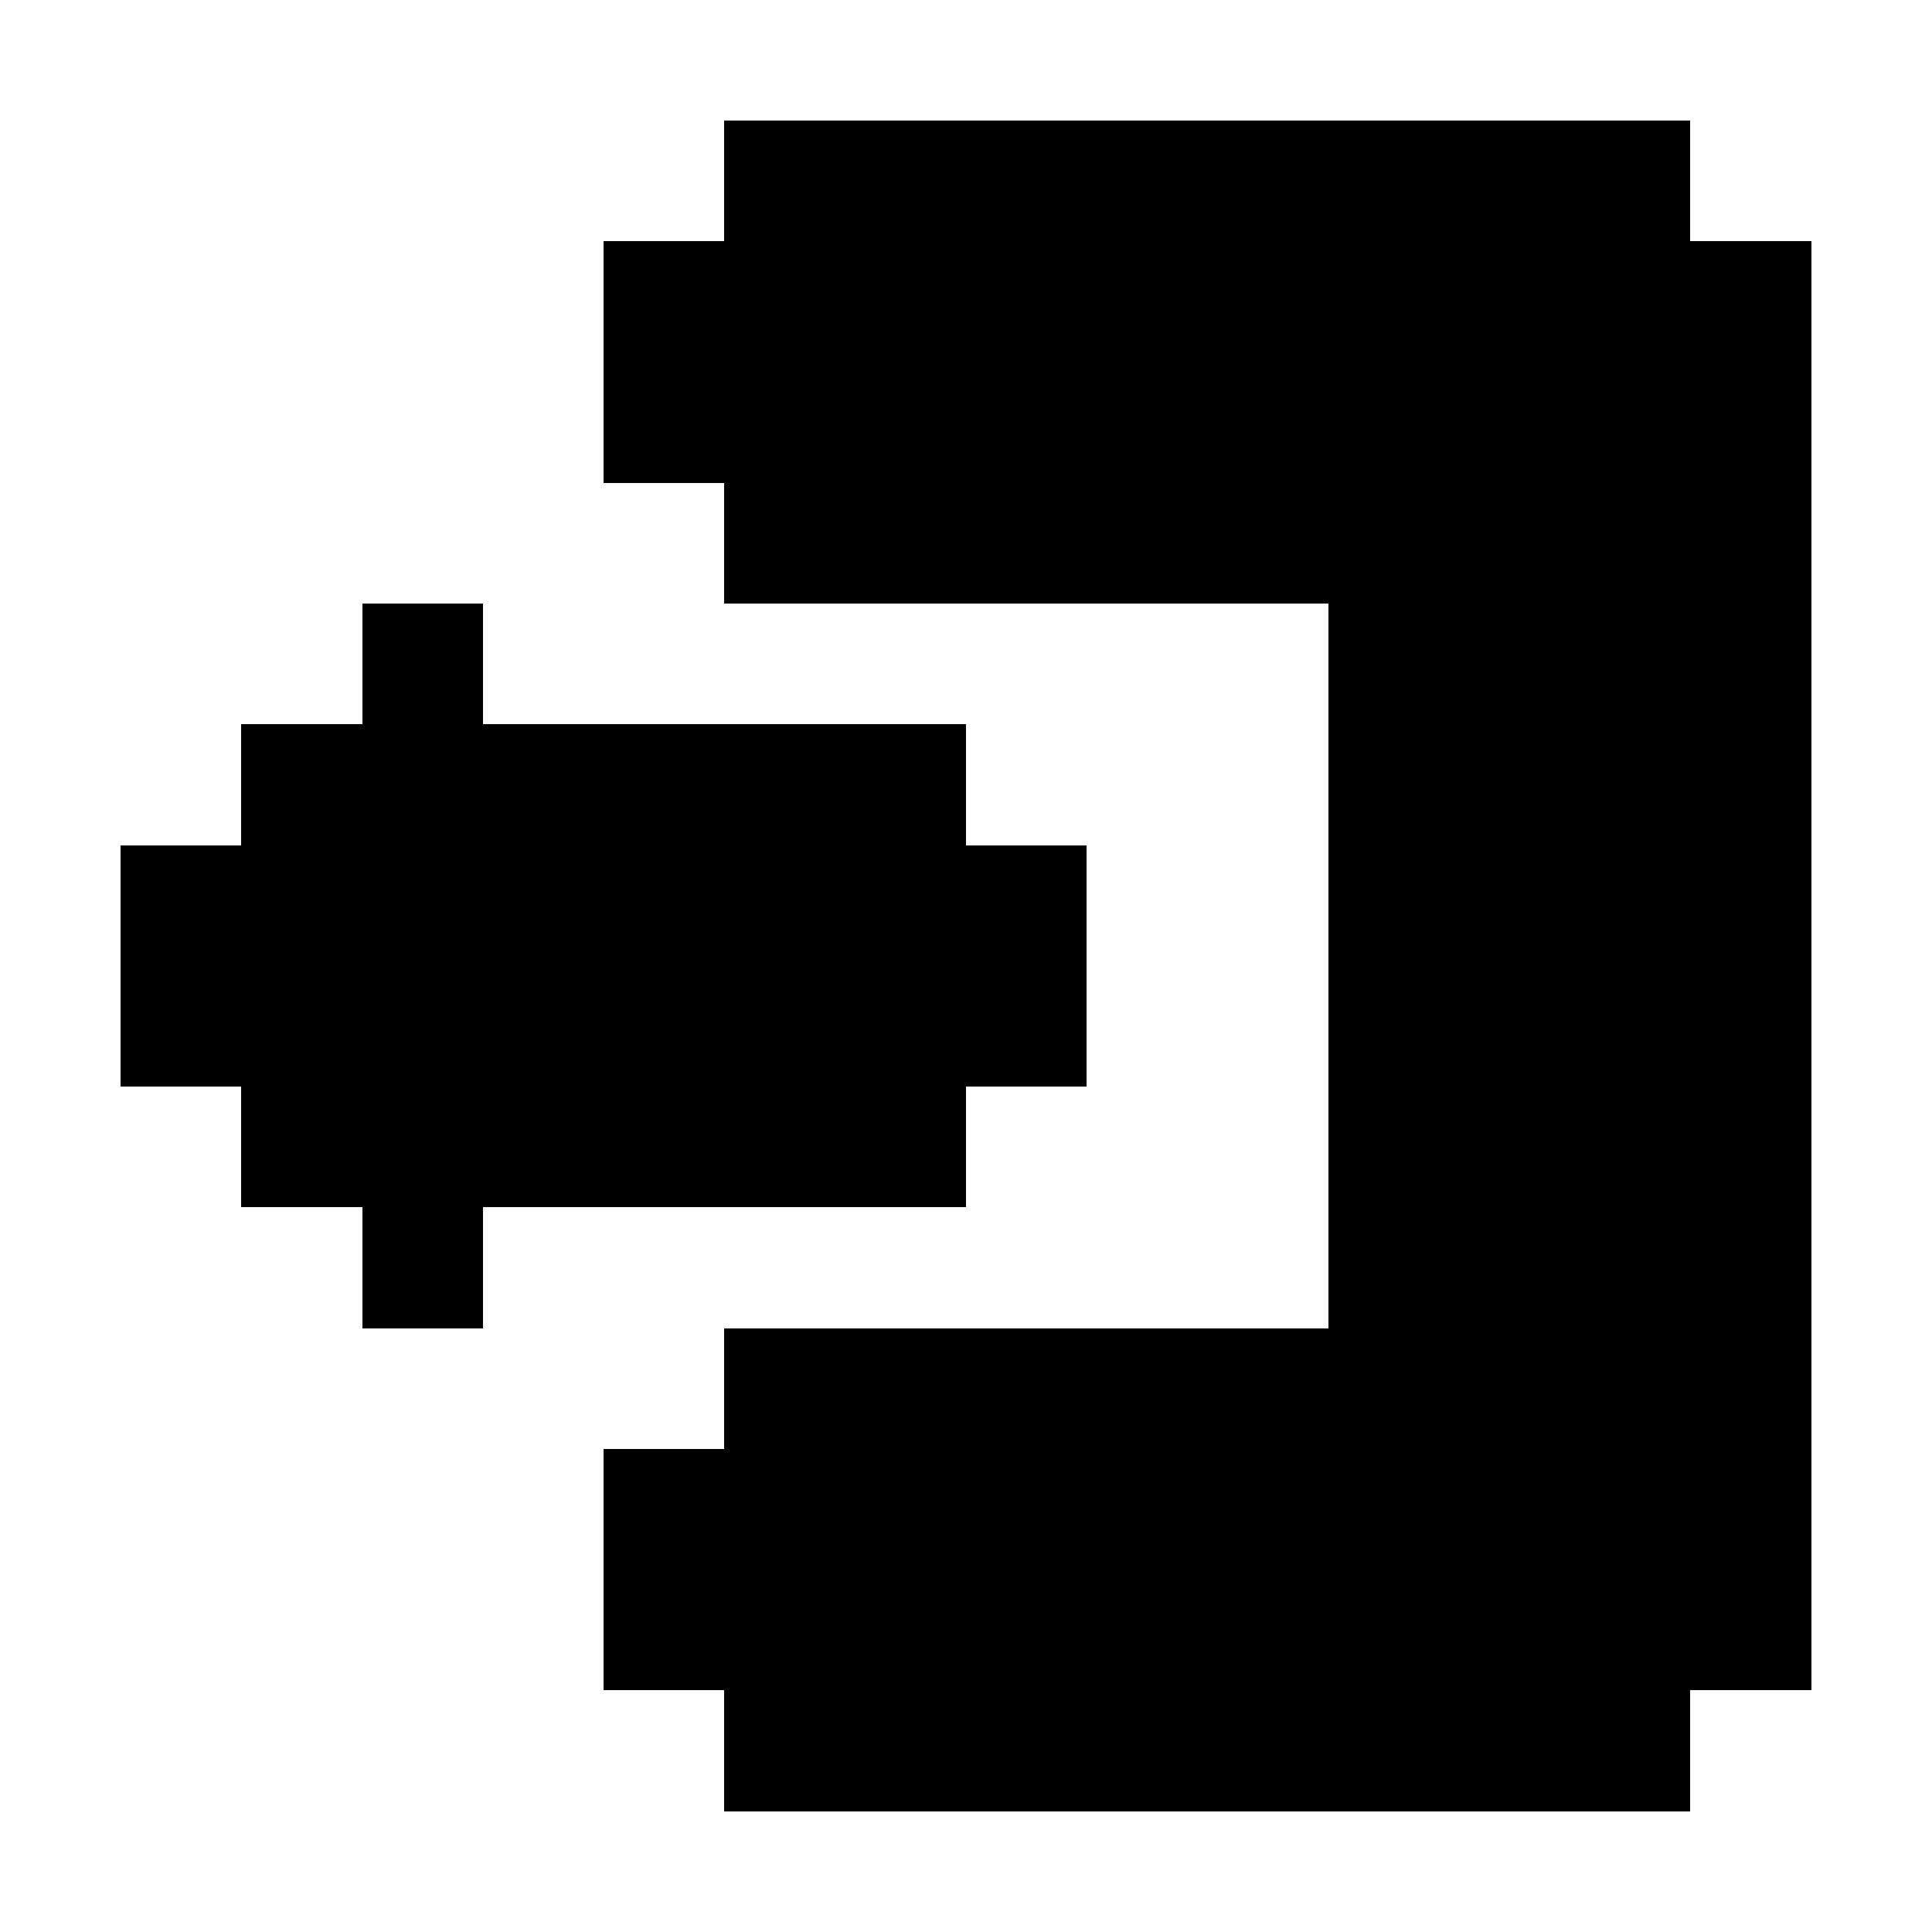
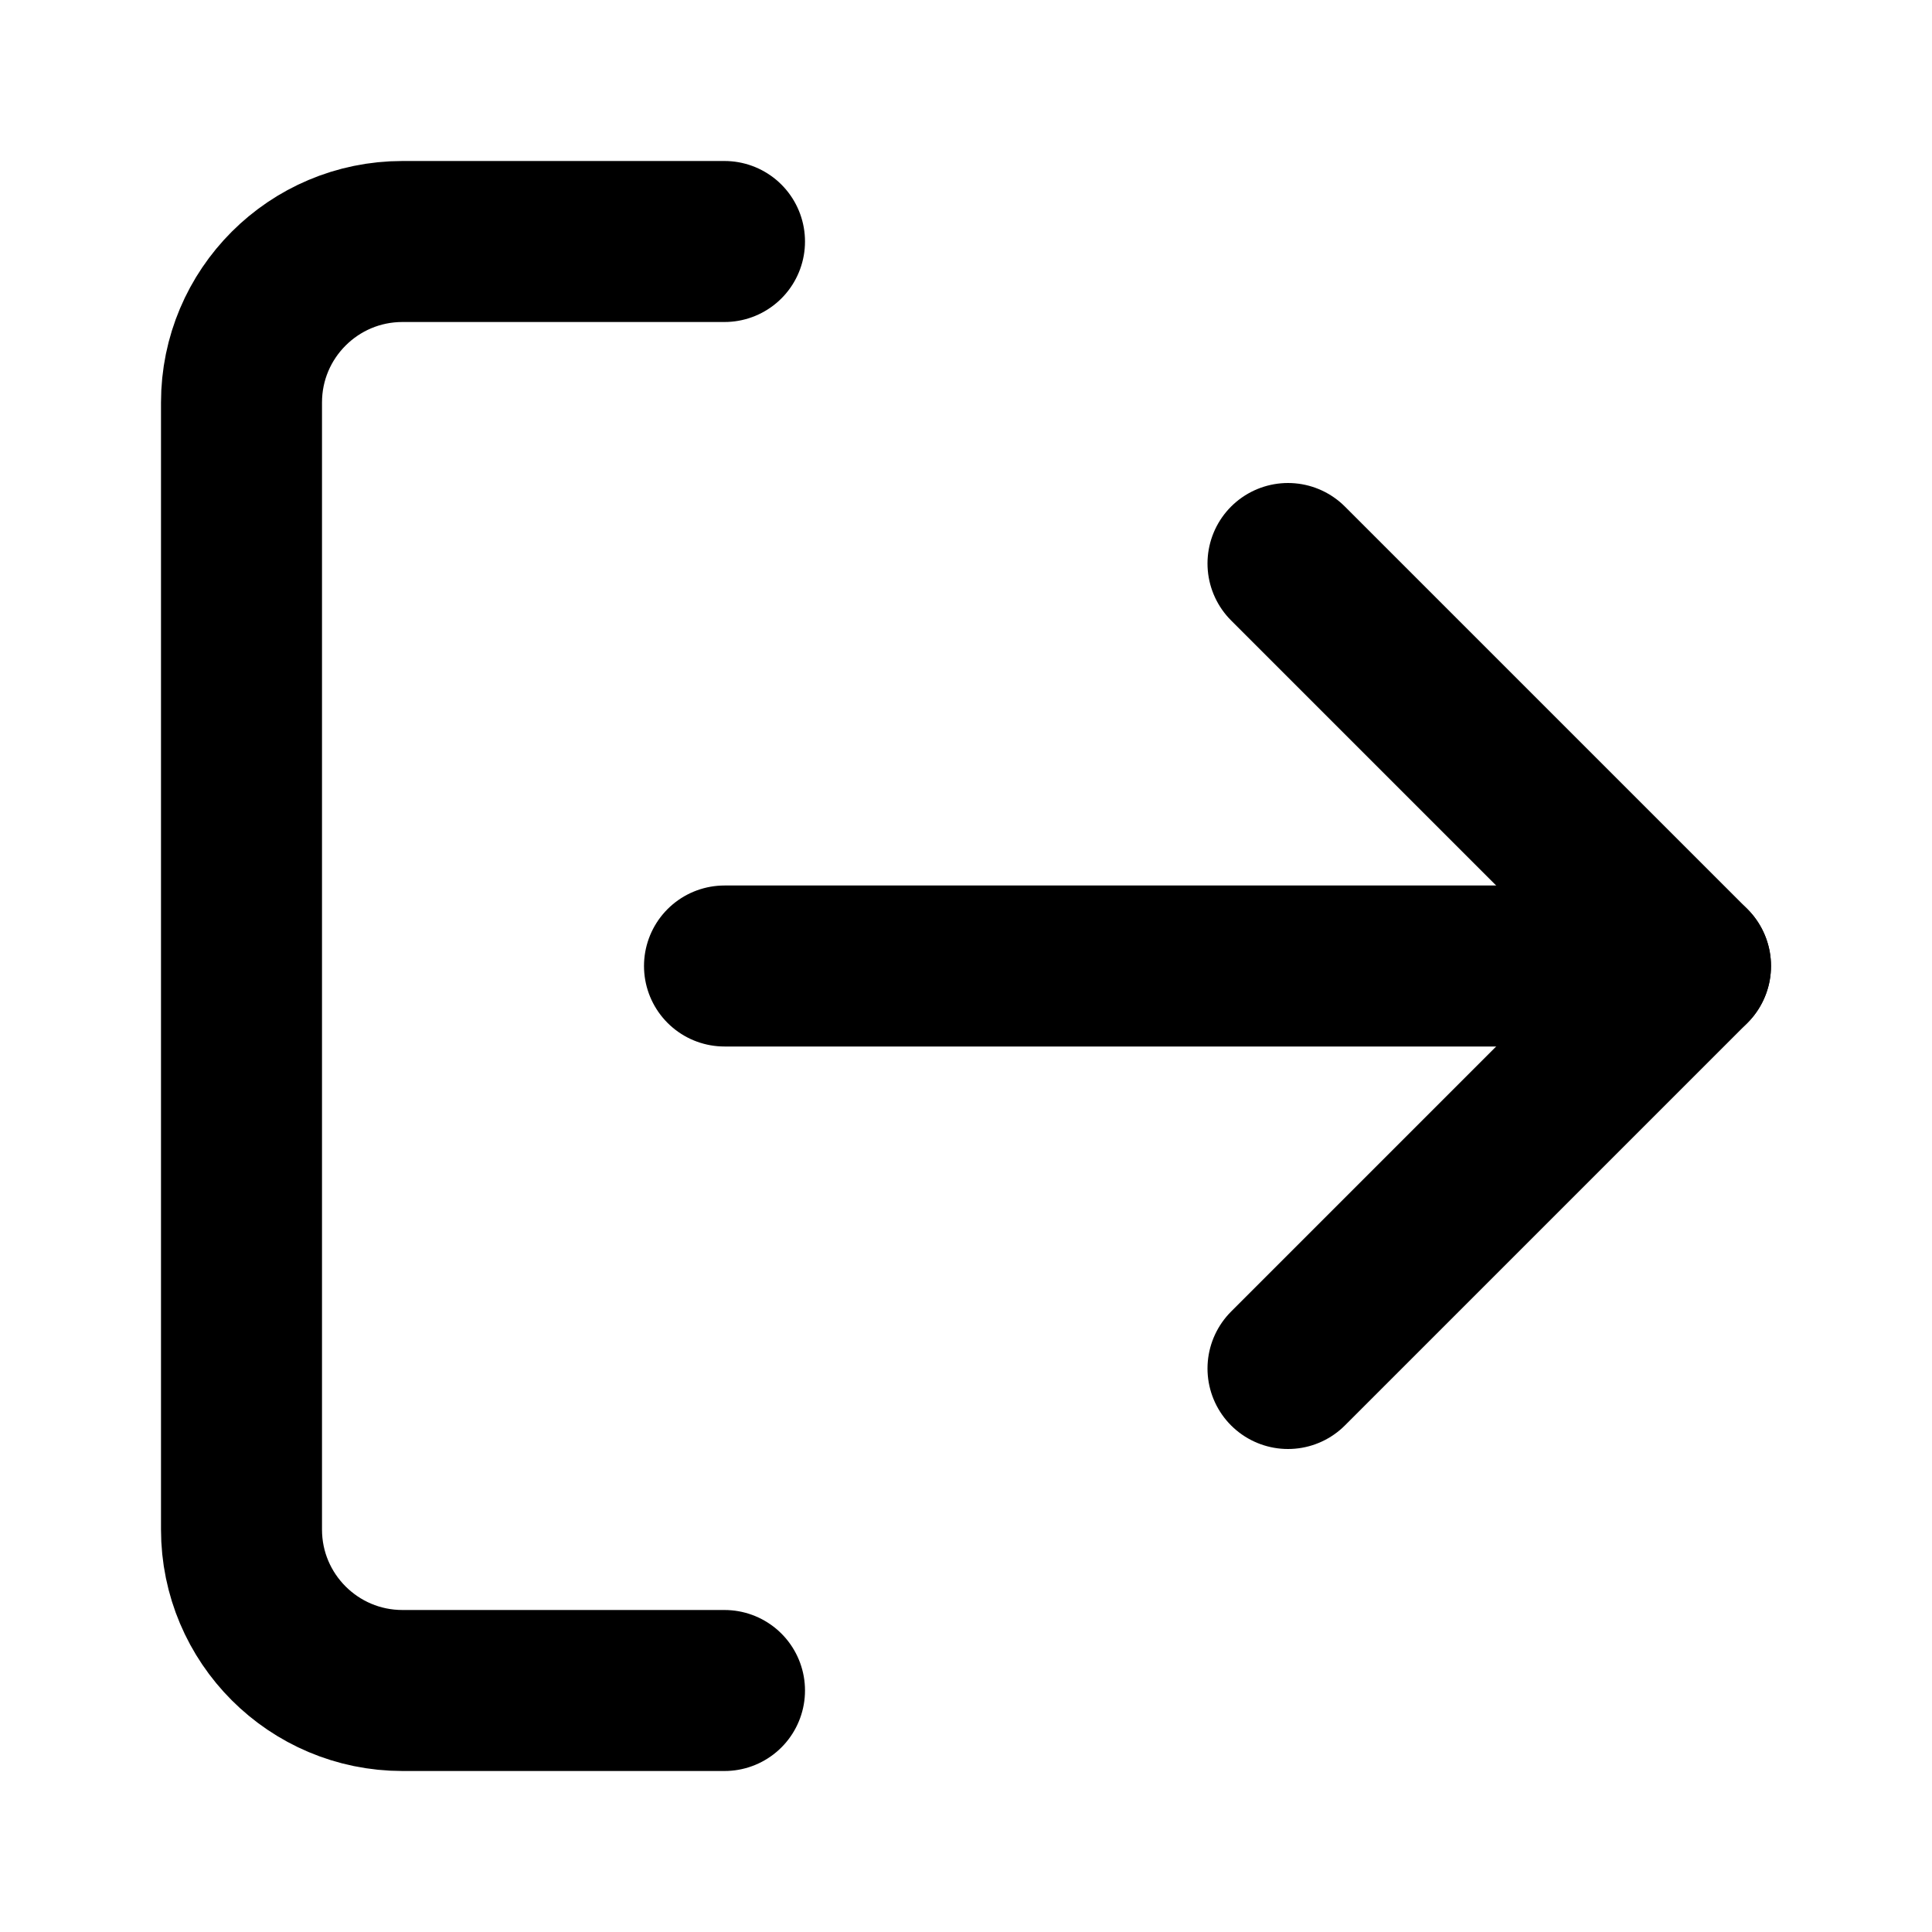
- <svg xmlns="http://www.w3.org/2000/svg" version="1.1" width="16" height="16" shape-rendering="crispEdges">
-   <rect x="6" y="1" width="1" height="1" fill="#000000" />
-   <rect x="7" y="1" width="1" height="1" fill="#000000" />
-   <rect x="8" y="1" width="1" height="1" fill="#000000" />
-   <rect x="9" y="1" width="1" height="1" fill="#000000" />
-   <rect x="10" y="1" width="1" height="1" fill="#000000" />
-   <rect x="11" y="1" width="1" height="1" fill="#000000" />
-   <rect x="12" y="1" width="1" height="1" fill="#000000" />
-   <rect x="13" y="1" width="1" height="1" fill="#000000" />
-   <rect x="5" y="2" width="1" height="1" fill="#000000" />
-   <rect x="6" y="2" width="1" height="1" fill="#000000" />
-   <rect x="7" y="2" width="1" height="1" fill="#000000" />
-   <rect x="8" y="2" width="1" height="1" fill="#000000" />
-   <rect x="9" y="2" width="1" height="1" fill="#000000" />
-   <rect x="10" y="2" width="1" height="1" fill="#000000" />
-   <rect x="11" y="2" width="1" height="1" fill="#000000" />
-   <rect x="12" y="2" width="1" height="1" fill="#000000" />
-   <rect x="13" y="2" width="1" height="1" fill="#000000" />
-   <rect x="14" y="2" width="1" height="1" fill="#000000" />
-   <rect x="5" y="3" width="1" height="1" fill="#000000" />
-   <rect x="6" y="3" width="1" height="1" fill="#000000" />
-   <rect x="7" y="3" width="1" height="1" fill="#000000" />
-   <rect x="8" y="3" width="1" height="1" fill="#000000" />
-   <rect x="9" y="3" width="1" height="1" fill="#000000" />
-   <rect x="10" y="3" width="1" height="1" fill="#000000" />
-   <rect x="11" y="3" width="1" height="1" fill="#000000" />
-   <rect x="12" y="3" width="1" height="1" fill="#000000" />
-   <rect x="13" y="3" width="1" height="1" fill="#000000" />
-   <rect x="14" y="3" width="1" height="1" fill="#000000" />
-   <rect x="6" y="4" width="1" height="1" fill="#000000" />
-   <rect x="7" y="4" width="1" height="1" fill="#000000" />
-   <rect x="8" y="4" width="1" height="1" fill="#000000" />
-   <rect x="9" y="4" width="1" height="1" fill="#000000" />
-   <rect x="10" y="4" width="1" height="1" fill="#000000" />
-   <rect x="11" y="4" width="1" height="1" fill="#000000" />
-   <rect x="12" y="4" width="1" height="1" fill="#000000" />
-   <rect x="13" y="4" width="1" height="1" fill="#000000" />
-   <rect x="14" y="4" width="1" height="1" fill="#000000" />
-   <rect x="3" y="5" width="1" height="1" fill="#000000" />
-   <rect x="11" y="5" width="1" height="1" fill="#000000" />
-   <rect x="12" y="5" width="1" height="1" fill="#000000" />
-   <rect x="13" y="5" width="1" height="1" fill="#000000" />
-   <rect x="14" y="5" width="1" height="1" fill="#000000" />
-   <rect x="2" y="6" width="1" height="1" fill="#000000" />
-   <rect x="3" y="6" width="1" height="1" fill="#000000" />
-   <rect x="4" y="6" width="1" height="1" fill="#000000" />
-   <rect x="5" y="6" width="1" height="1" fill="#000000" />
-   <rect x="6" y="6" width="1" height="1" fill="#000000" />
-   <rect x="7" y="6" width="1" height="1" fill="#000000" />
-   <rect x="11" y="6" width="1" height="1" fill="#000000" />
-   <rect x="12" y="6" width="1" height="1" fill="#000000" />
-   <rect x="13" y="6" width="1" height="1" fill="#000000" />
-   <rect x="14" y="6" width="1" height="1" fill="#000000" />
-   <rect x="1" y="7" width="1" height="1" fill="#000000" />
-   <rect x="2" y="7" width="1" height="1" fill="#000000" />
-   <rect x="3" y="7" width="1" height="1" fill="#000000" />
-   <rect x="4" y="7" width="1" height="1" fill="#000000" />
-   <rect x="5" y="7" width="1" height="1" fill="#000000" />
-   <rect x="6" y="7" width="1" height="1" fill="#000000" />
-   <rect x="7" y="7" width="1" height="1" fill="#000000" />
-   <rect x="8" y="7" width="1" height="1" fill="#000000" />
-   <rect x="11" y="7" width="1" height="1" fill="#000000" />
-   <rect x="12" y="7" width="1" height="1" fill="#000000" />
-   <rect x="13" y="7" width="1" height="1" fill="#000000" />
-   <rect x="14" y="7" width="1" height="1" fill="#000000" />
-   <rect x="1" y="8" width="1" height="1" fill="#000000" />
-   <rect x="2" y="8" width="1" height="1" fill="#000000" />
-   <rect x="3" y="8" width="1" height="1" fill="#000000" />
-   <rect x="4" y="8" width="1" height="1" fill="#000000" />
-   <rect x="5" y="8" width="1" height="1" fill="#000000" />
-   <rect x="6" y="8" width="1" height="1" fill="#000000" />
-   <rect x="7" y="8" width="1" height="1" fill="#000000" />
-   <rect x="8" y="8" width="1" height="1" fill="#000000" />
-   <rect x="11" y="8" width="1" height="1" fill="#000000" />
-   <rect x="12" y="8" width="1" height="1" fill="#000000" />
-   <rect x="13" y="8" width="1" height="1" fill="#000000" />
-   <rect x="14" y="8" width="1" height="1" fill="#000000" />
-   <rect x="2" y="9" width="1" height="1" fill="#000000" />
-   <rect x="3" y="9" width="1" height="1" fill="#000000" />
-   <rect x="4" y="9" width="1" height="1" fill="#000000" />
-   <rect x="5" y="9" width="1" height="1" fill="#000000" />
-   <rect x="6" y="9" width="1" height="1" fill="#000000" />
-   <rect x="7" y="9" width="1" height="1" fill="#000000" />
-   <rect x="11" y="9" width="1" height="1" fill="#000000" />
-   <rect x="12" y="9" width="1" height="1" fill="#000000" />
-   <rect x="13" y="9" width="1" height="1" fill="#000000" />
-   <rect x="14" y="9" width="1" height="1" fill="#000000" />
-   <rect x="3" y="10" width="1" height="1" fill="#000000" />
-   <rect x="11" y="10" width="1" height="1" fill="#000000" />
-   <rect x="12" y="10" width="1" height="1" fill="#000000" />
-   <rect x="13" y="10" width="1" height="1" fill="#000000" />
-   <rect x="14" y="10" width="1" height="1" fill="#000000" />
-   <rect x="6" y="11" width="1" height="1" fill="#000000" />
-   <rect x="7" y="11" width="1" height="1" fill="#000000" />
-   <rect x="8" y="11" width="1" height="1" fill="#000000" />
-   <rect x="9" y="11" width="1" height="1" fill="#000000" />
-   <rect x="10" y="11" width="1" height="1" fill="#000000" />
-   <rect x="11" y="11" width="1" height="1" fill="#000000" />
-   <rect x="12" y="11" width="1" height="1" fill="#000000" />
-   <rect x="13" y="11" width="1" height="1" fill="#000000" />
-   <rect x="14" y="11" width="1" height="1" fill="#000000" />
-   <rect x="5" y="12" width="1" height="1" fill="#000000" />
-   <rect x="6" y="12" width="1" height="1" fill="#000000" />
-   <rect x="7" y="12" width="1" height="1" fill="#000000" />
-   <rect x="8" y="12" width="1" height="1" fill="#000000" />
-   <rect x="9" y="12" width="1" height="1" fill="#000000" />
-   <rect x="10" y="12" width="1" height="1" fill="#000000" />
-   <rect x="11" y="12" width="1" height="1" fill="#000000" />
-   <rect x="12" y="12" width="1" height="1" fill="#000000" />
-   <rect x="13" y="12" width="1" height="1" fill="#000000" />
-   <rect x="14" y="12" width="1" height="1" fill="#000000" />
-   <rect x="5" y="13" width="1" height="1" fill="#000000" />
-   <rect x="6" y="13" width="1" height="1" fill="#000000" />
-   <rect x="7" y="13" width="1" height="1" fill="#000000" />
-   <rect x="8" y="13" width="1" height="1" fill="#000000" />
-   <rect x="9" y="13" width="1" height="1" fill="#000000" />
-   <rect x="10" y="13" width="1" height="1" fill="#000000" />
-   <rect x="11" y="13" width="1" height="1" fill="#000000" />
-   <rect x="12" y="13" width="1" height="1" fill="#000000" />
-   <rect x="13" y="13" width="1" height="1" fill="#000000" />
-   <rect x="14" y="13" width="1" height="1" fill="#000000" />
-   <rect x="6" y="14" width="1" height="1" fill="#000000" />
-   <rect x="7" y="14" width="1" height="1" fill="#000000" />
-   <rect x="8" y="14" width="1" height="1" fill="#000000" />
-   <rect x="9" y="14" width="1" height="1" fill="#000000" />
-   <rect x="10" y="14" width="1" height="1" fill="#000000" />
-   <rect x="11" y="14" width="1" height="1" fill="#000000" />
-   <rect x="12" y="14" width="1" height="1" fill="#000000" />
-   <rect x="13" y="14" width="1" height="1" fill="#000000" />
+ <svg xmlns="http://www.w3.org/2000/svg" width="24" height="24" viewBox="0 0 24 24" fill="none" stroke="currentColor" stroke-width="2" stroke-linecap="round" stroke-linejoin="round">
+   <path d="M9 21H5a2 2 0 0 1-2-2V5a2 2 0 0 1 2-2h4" />
+   <polyline points="16 17 21 12 16 7" />
+   <line x1="21" y1="12" x2="9" y2="12" />
</svg>
